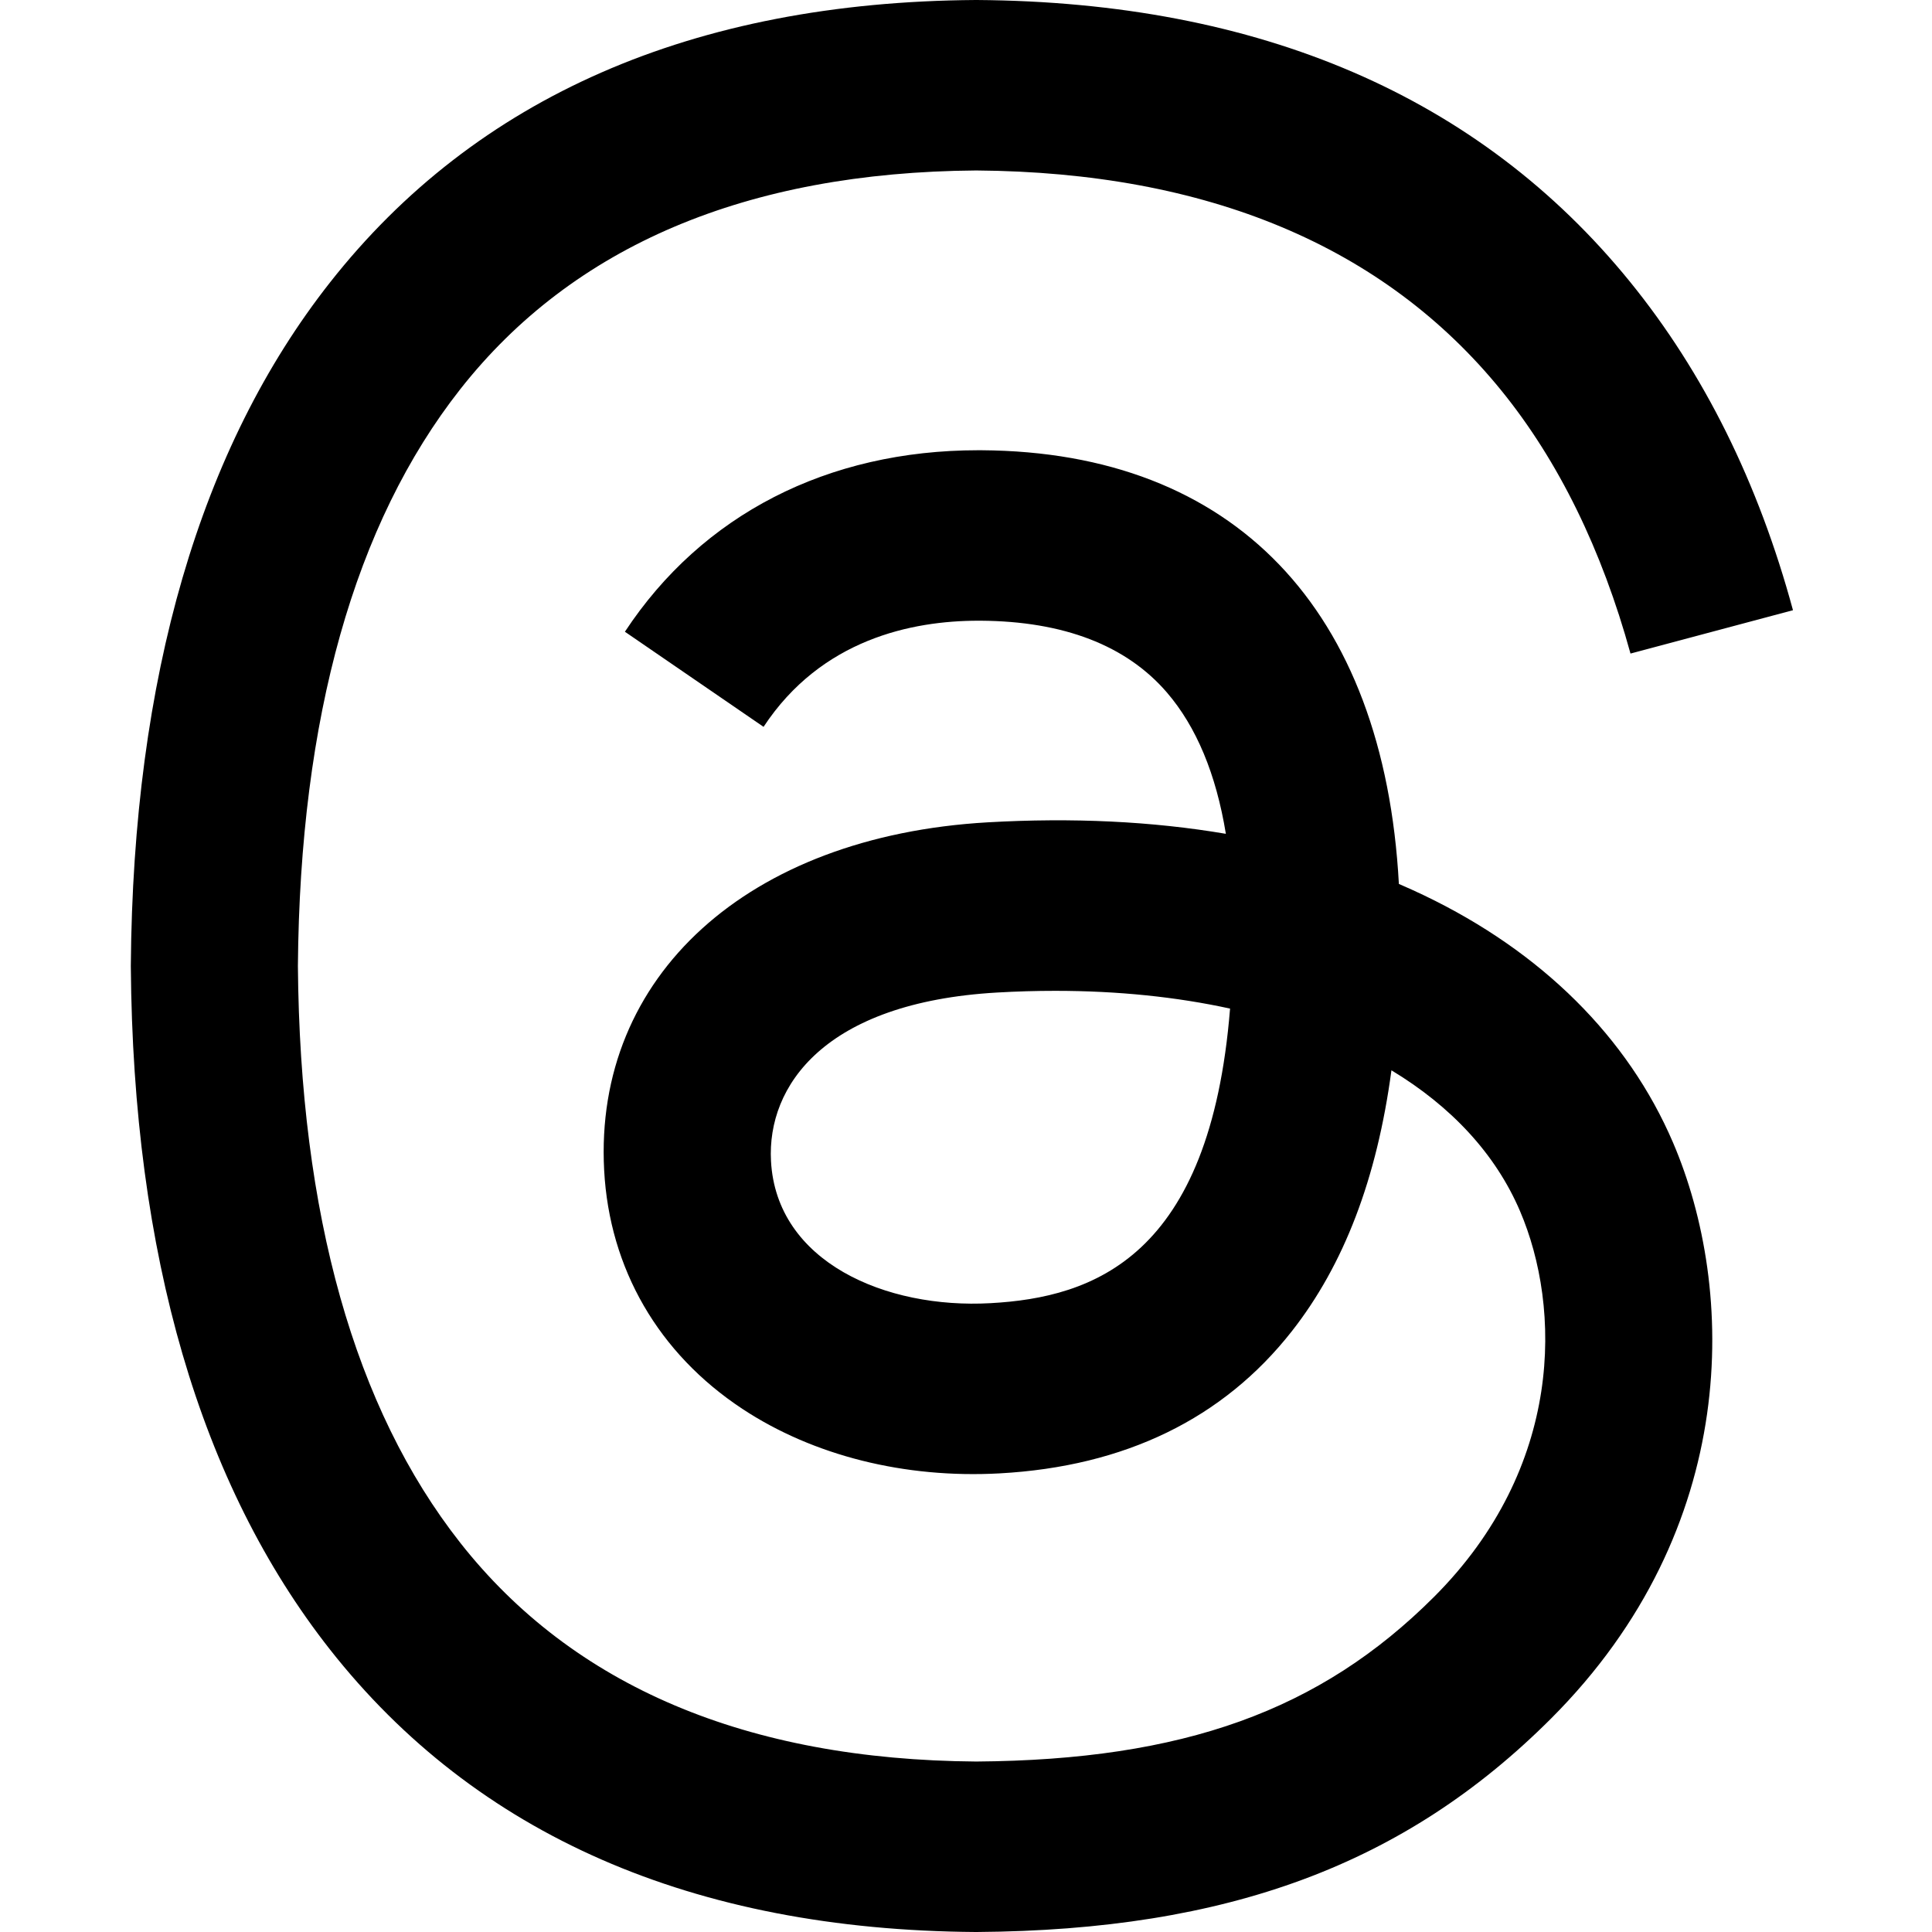
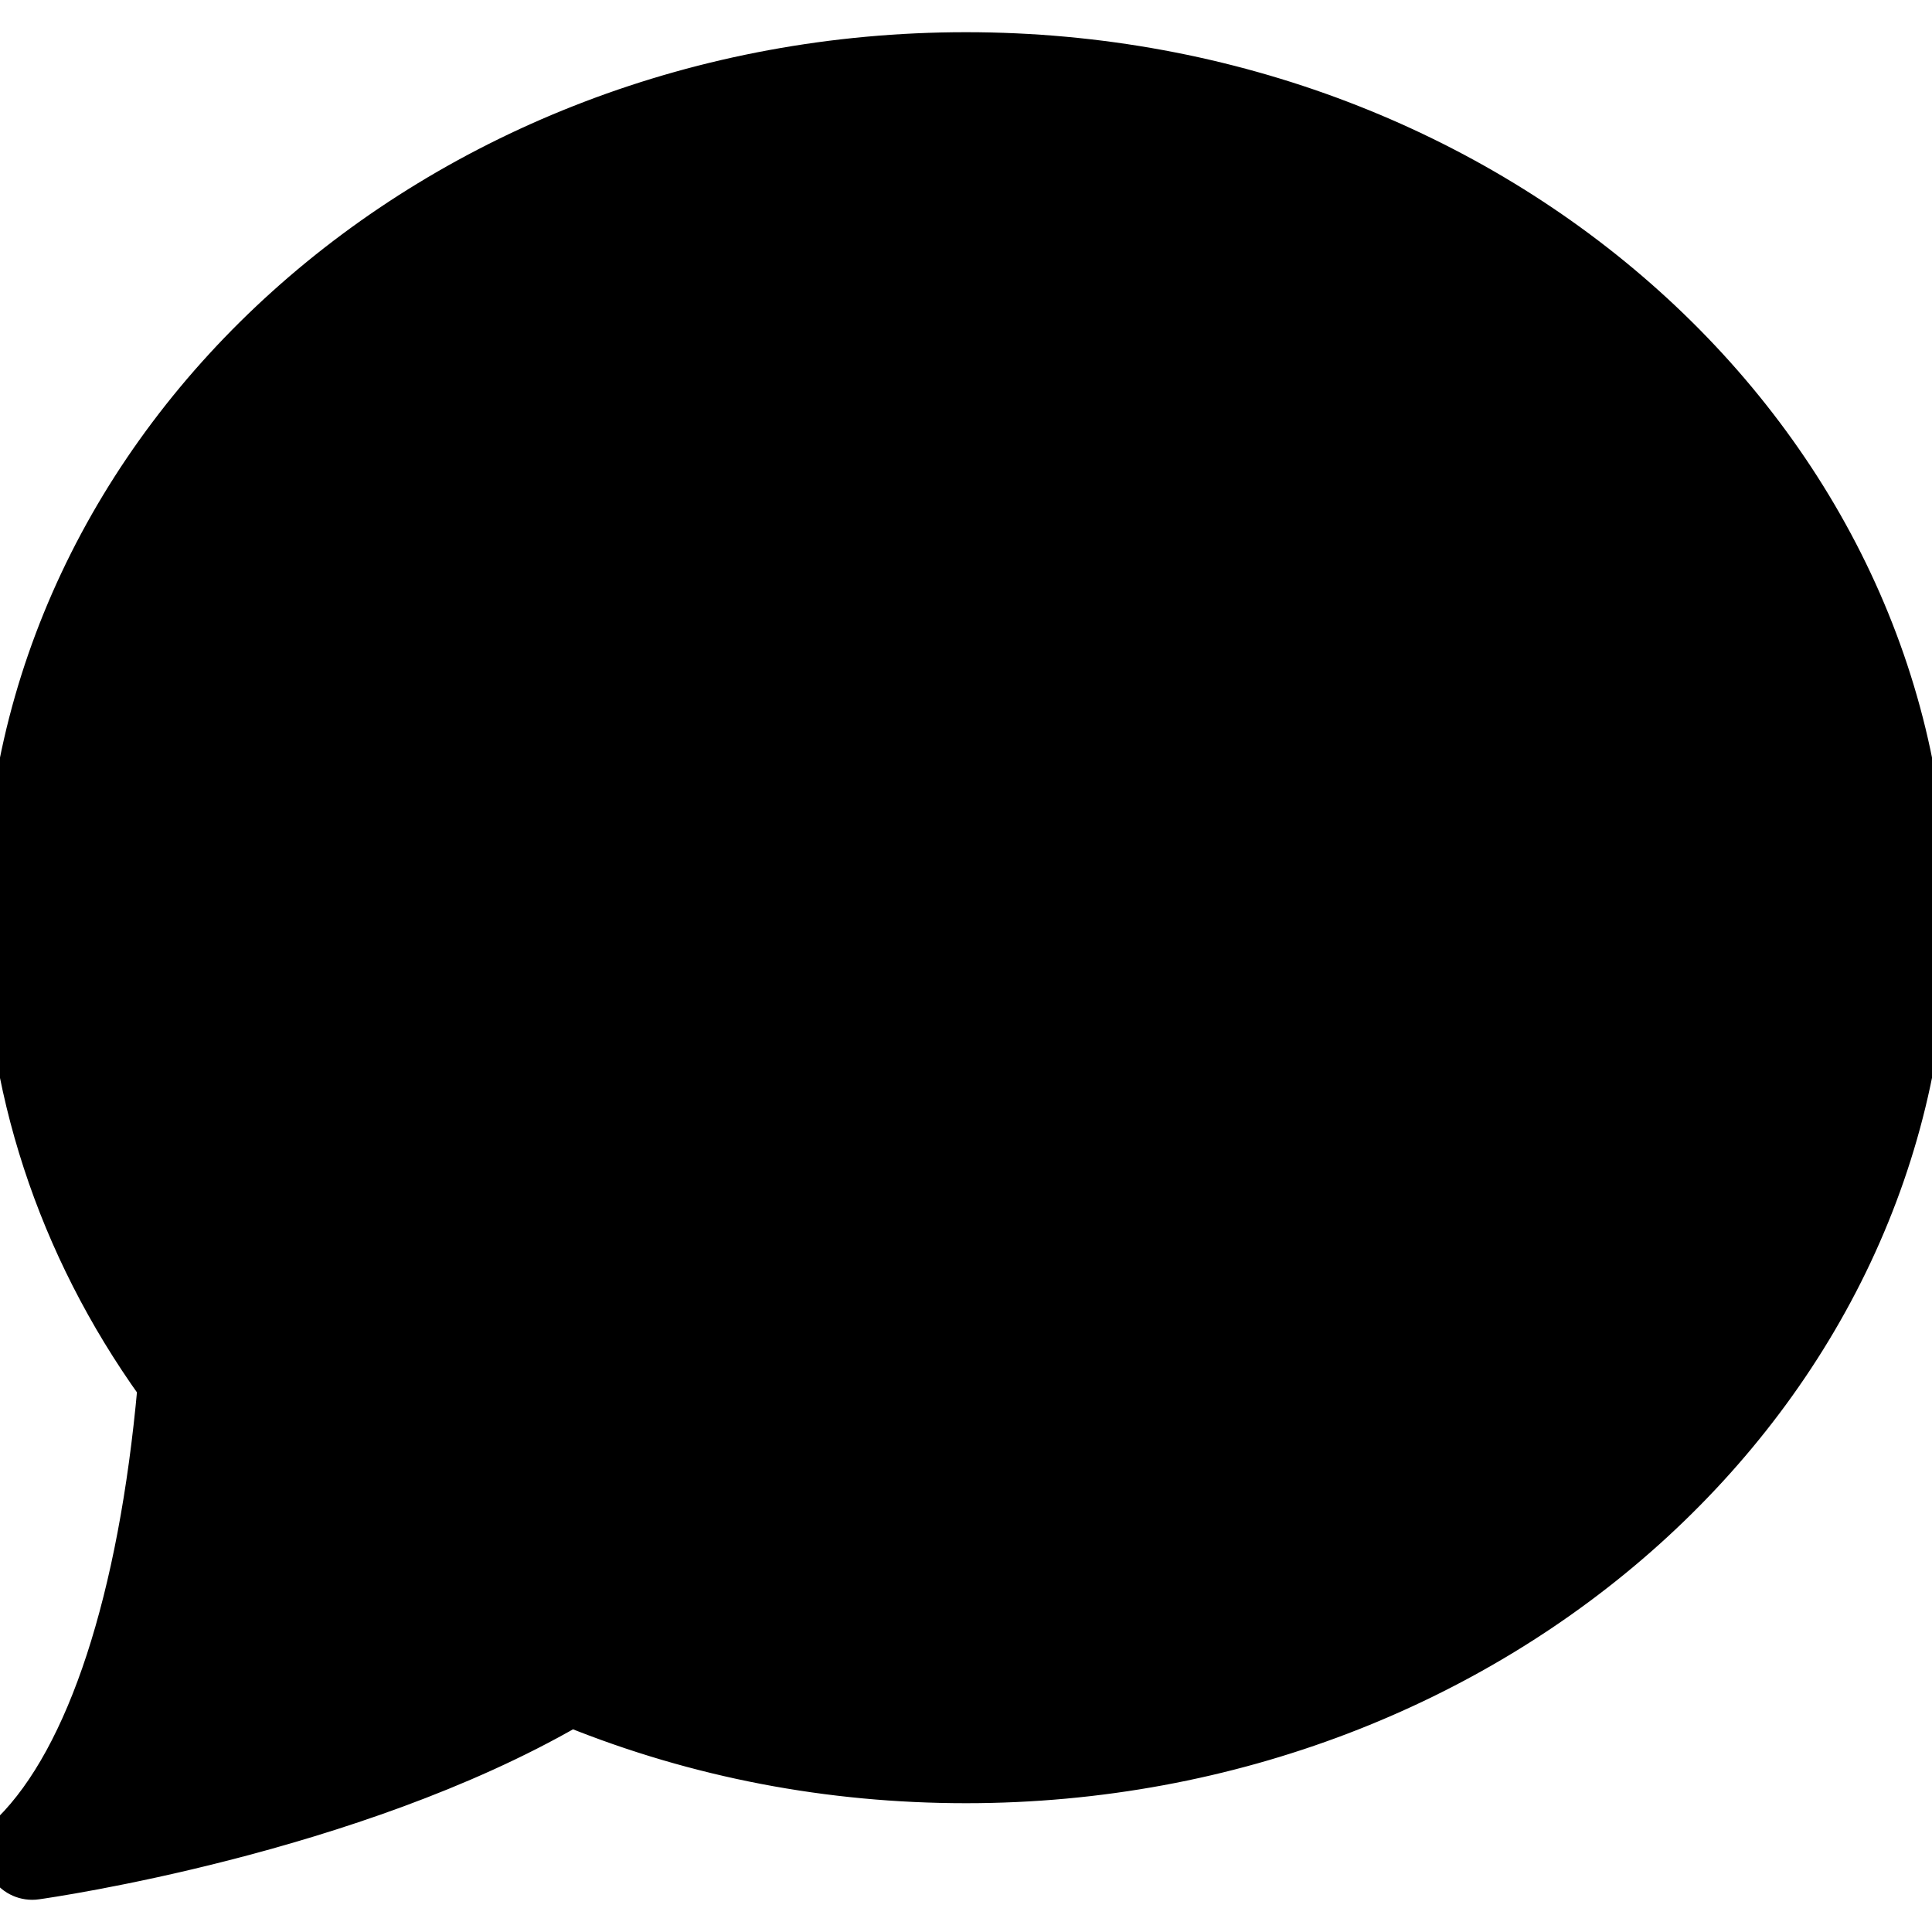
- <svg xmlns="http://www.w3.org/2000/svg" aria-label="Threads" fill="#000" height="100%" role="img" viewBox="0 0 192 192" width="100%">
-   <path d="M141.537 88.988C140.71 88.592 139.87 88.21 139.019 87.845C137.537 60.538 122.616 44.905 97.562 44.745C97.448 44.744 97.335 44.744 97.222 44.744C82.236 44.744 69.773 51.141 62.102 62.781L75.881 72.233C81.612 63.538 90.605 61.685 97.229 61.685C97.305 61.685 97.382 61.685 97.458 61.685C105.707 61.738 111.932 64.137 115.961 68.814C118.893 72.219 120.854 76.925 121.825 82.864C114.511 81.621 106.601 81.239 98.145 81.723C74.325 83.095 59.011 96.988 60.04 116.292C60.562 126.084 65.44 134.508 73.775 140.011C80.822 144.663 89.899 146.938 99.332 146.423C111.79 145.74 121.563 140.987 128.381 132.296C133.559 125.696 136.834 117.143 138.28 106.366C144.217 109.949 148.617 114.664 151.047 120.332C155.179 129.967 155.42 145.8 142.501 158.708C131.182 170.016 117.576 174.908 97.013 175.059C74.204 174.89 56.954 167.575 45.738 153.317C35.236 139.966 29.808 120.682 29.605 96C29.808 71.318 35.236 52.034 45.738 38.683C56.954 24.425 74.204 17.11 97.013 16.941C119.988 17.111 137.539 24.461 149.184 38.788C154.894 45.814 159.199 54.649 162.037 64.95L178.184 60.642C174.744 47.962 169.331 37.036 161.965 27.974C147.036 9.607 125.202 0.195 97.07 0H96.957C68.882 0.194 47.292 9.642 32.788 28.079C19.882 44.486 13.224 67.316 13.001 95.933L13 96L13.001 96.067C13.224 124.684 19.882 147.514 32.788 163.921C47.292 182.358 68.882 191.806 96.957 192H97.07C122.03 191.827 139.624 185.292 154.118 170.811C173.081 151.866 172.51 128.119 166.26 113.541C161.776 103.087 153.227 94.596 141.537 88.988ZM98.441 129.507C88.001 130.095 77.154 125.409 76.62 115.372C76.223 107.93 81.916 99.626 99.081 98.637C101.047 98.523 102.976 98.468 104.871 98.468C111.106 98.468 116.939 99.074 122.242 100.233C120.264 124.935 108.662 128.946 98.441 129.507Z" />
+ <svg xmlns="http://www.w3.org/2000/svg" fill="#000000" height="800px" width="800px" version="1.1" id="Capa_1" viewBox="0 0 60 60" xml:space="preserve" stroke="#000000">
+   <g id="SVGRepo_bgCarrier" stroke-width="0" />
+   <g id="SVGRepo_tracerCarrier" stroke-linecap="round" stroke-linejoin="round" />
+   <g id="SVGRepo_iconCarrier">
+     <path d="M30,1.5c-16.542,0-30,12.112-30,27c0,5.205,1.647,10.246,4.768,14.604c-0.591,6.537-2.175,11.39-4.475,13.689 c-0.304,0.304-0.38,0.769-0.188,1.153C0.276,58.289,0.625,58.5,1,58.5c0.046,0,0.093-0.003,0.14-0.01 c0.405-0.057,9.813-1.412,16.617-5.338C21.622,54.711,25.738,55.5,30,55.5c16.542,0,30-12.112,30-27S46.542,1.5,30,1.5z" />
+   </g>
</svg>
